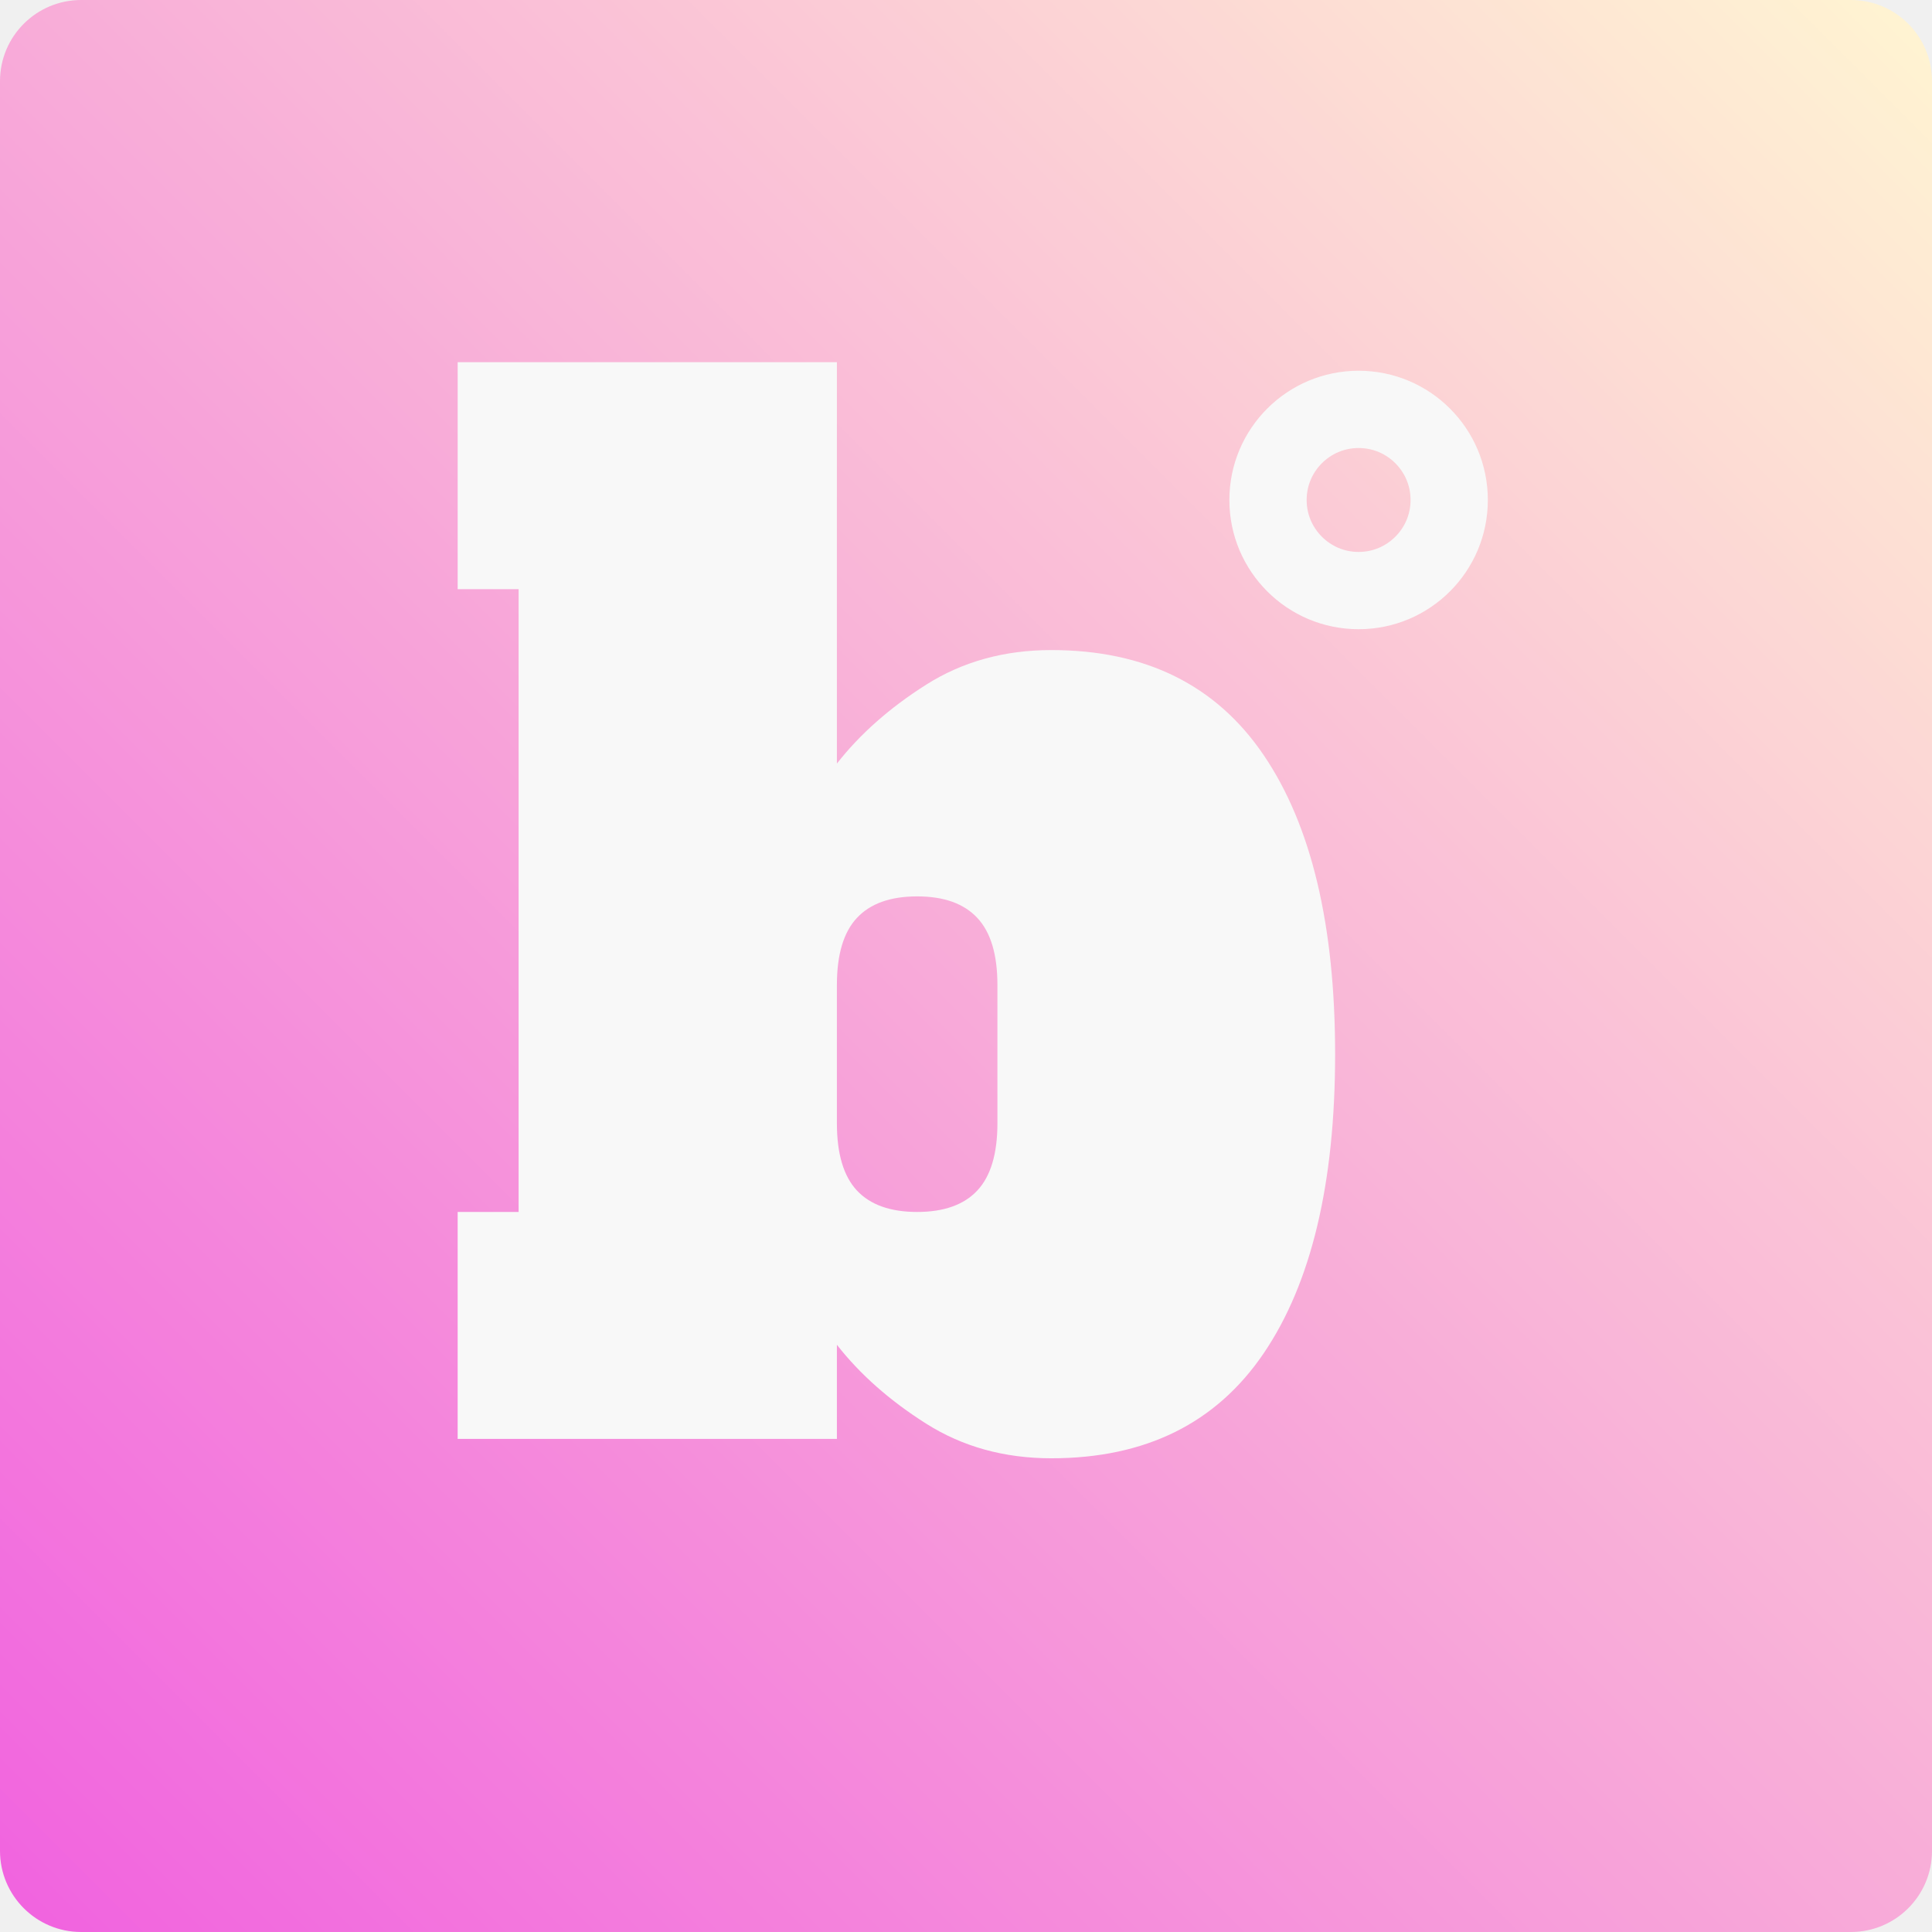
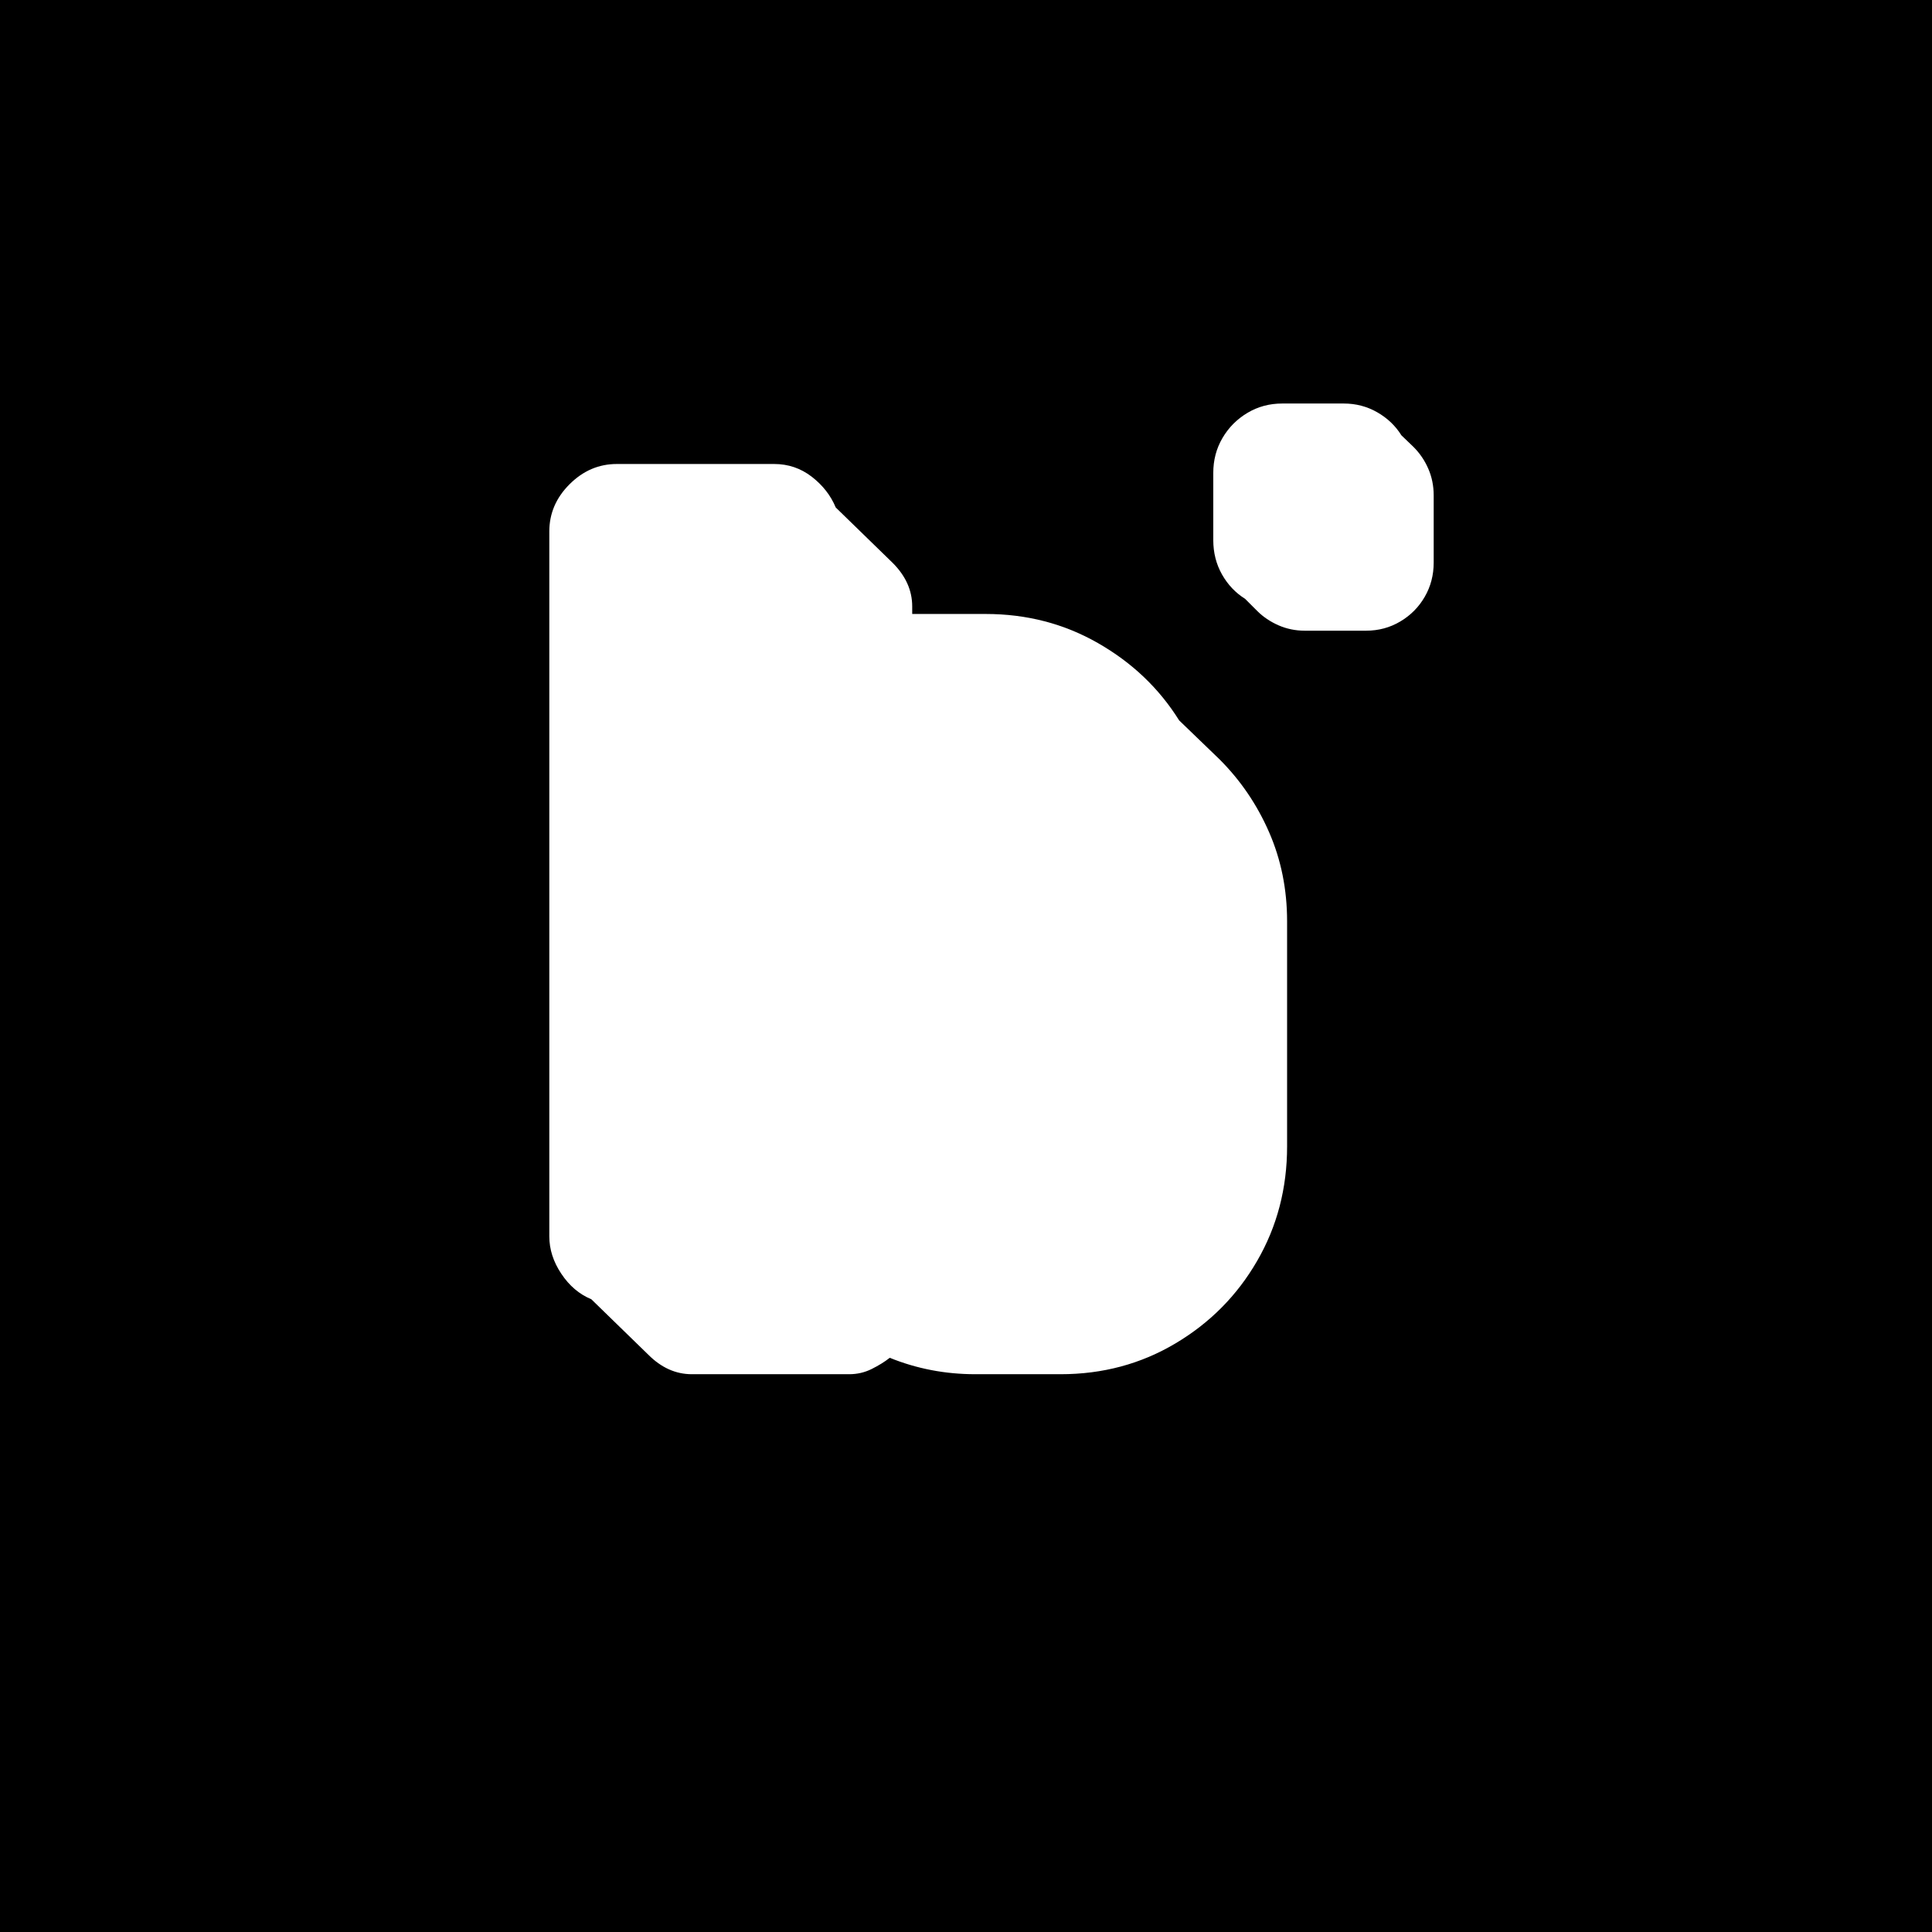
<svg xmlns="http://www.w3.org/2000/svg" width="500" zoomAndPan="magnify" viewBox="0 0 375 375" height="500" preserveAspectRatio="xMidYMid meet" version="1.0">
  <defs>
    <g />
-     <clipPath id="468fd17069">
-       <path d="M 15.75 0 L 359.25 0 C 367.949 0 375 7.051 375 15.75 L 375 359.25 C 375 367.949 367.949 375 359.25 375 L 15.75 375 C 7.051 375 0 367.949 0 359.25 L 0 15.75 C 0 7.051 7.051 0 15.75 0 Z M 15.75 0 " clip-rule="nonzero" />
+     <clipPath id="365f2ecec8">
+       <circle cx="187.5" cy="187.5" r="187.5" />
    </clipPath>
-     <clipPath id="a2573aaba5">
+     <clipPath id="97731f7c1a">
      <path d="M 0 0 L 375 0 L 375 375 L 0 375 Z M 0 0 " clip-rule="nonzero" />
    </clipPath>
-     <clipPath id="dab44f17e6">
-       <path d="M 15.75 0 L 359.25 0 C 367.949 0 375 7.051 375 15.75 L 375 359.25 C 375 367.949 367.949 375 359.25 375 L 15.75 375 C 7.051 375 0 367.949 0 359.25 L 0 15.75 C 0 7.051 7.051 0 15.75 0 Z M 15.75 0 " clip-rule="nonzero" />
+     <clipPath id="a153b881ea">
+       <circle cx="187.5" cy="187.5" r="187.5" />
    </clipPath>
-     <linearGradient x1="0" gradientTransform="matrix(1.464844, 0, 0, 1.464844, 0.0000045, -0.000000000000021316)" y1="256" x2="256" gradientUnits="userSpaceOnUse" y2="0" id="fcb0b9eca2">
-       <stop stop-opacity="1" stop-color="rgb(94.51%, 38.429%, 87.45%)" offset="0" />
-       <stop stop-opacity="1" stop-color="rgb(94.531%, 38.654%, 87.43%)" offset="0.004" />
-       <stop stop-opacity="1" stop-color="rgb(94.553%, 38.879%, 87.41%)" offset="0.008" />
-       <stop stop-opacity="1" stop-color="rgb(94.574%, 39.104%, 87.39%)" offset="0.012" />
-       <stop stop-opacity="1" stop-color="rgb(94.595%, 39.33%, 87.37%)" offset="0.016" />
-       <stop stop-opacity="1" stop-color="rgb(94.617%, 39.554%, 87.349%)" offset="0.02" />
-       <stop stop-opacity="1" stop-color="rgb(94.638%, 39.78%, 87.329%)" offset="0.023" />
-       <stop stop-opacity="1" stop-color="rgb(94.659%, 40.005%, 87.309%)" offset="0.027" />
-       <stop stop-opacity="1" stop-color="rgb(94.681%, 40.231%, 87.289%)" offset="0.031" />
-       <stop stop-opacity="1" stop-color="rgb(94.702%, 40.456%, 87.27%)" offset="0.035" />
-       <stop stop-opacity="1" stop-color="rgb(94.724%, 40.681%, 87.25%)" offset="0.039" />
-       <stop stop-opacity="1" stop-color="rgb(94.745%, 40.906%, 87.23%)" offset="0.043" />
-       <stop stop-opacity="1" stop-color="rgb(94.766%, 41.132%, 87.21%)" offset="0.047" />
-       <stop stop-opacity="1" stop-color="rgb(94.788%, 41.356%, 87.19%)" offset="0.051" />
-       <stop stop-opacity="1" stop-color="rgb(94.809%, 41.582%, 87.17%)" offset="0.055" />
-       <stop stop-opacity="1" stop-color="rgb(94.83%, 41.806%, 87.151%)" offset="0.059" />
-       <stop stop-opacity="1" stop-color="rgb(94.852%, 42.032%, 87.131%)" offset="0.062" />
-       <stop stop-opacity="1" stop-color="rgb(94.873%, 42.256%, 87.111%)" offset="0.066" />
-       <stop stop-opacity="1" stop-color="rgb(94.896%, 42.482%, 87.091%)" offset="0.07" />
-       <stop stop-opacity="1" stop-color="rgb(94.917%, 42.708%, 87.071%)" offset="0.074" />
-       <stop stop-opacity="1" stop-color="rgb(94.939%, 42.934%, 87.051%)" offset="0.078" />
-       <stop stop-opacity="1" stop-color="rgb(94.96%, 43.158%, 87.032%)" offset="0.082" />
-       <stop stop-opacity="1" stop-color="rgb(94.981%, 43.384%, 87.012%)" offset="0.086" />
-       <stop stop-opacity="1" stop-color="rgb(95.003%, 43.608%, 86.99%)" offset="0.09" />
-       <stop stop-opacity="1" stop-color="rgb(95.024%, 43.834%, 86.971%)" offset="0.094" />
-       <stop stop-opacity="1" stop-color="rgb(95.045%, 44.058%, 86.951%)" offset="0.098" />
-       <stop stop-opacity="1" stop-color="rgb(95.067%, 44.284%, 86.931%)" offset="0.102" />
-       <stop stop-opacity="1" stop-color="rgb(95.088%, 44.508%, 86.911%)" offset="0.105" />
-       <stop stop-opacity="1" stop-color="rgb(95.11%, 44.734%, 86.891%)" offset="0.109" />
-       <stop stop-opacity="1" stop-color="rgb(95.131%, 44.96%, 86.871%)" offset="0.113" />
-       <stop stop-opacity="1" stop-color="rgb(95.152%, 45.186%, 86.852%)" offset="0.117" />
-       <stop stop-opacity="1" stop-color="rgb(95.174%, 45.41%, 86.832%)" offset="0.121" />
-       <stop stop-opacity="1" stop-color="rgb(95.195%, 45.636%, 86.812%)" offset="0.125" />
-       <stop stop-opacity="1" stop-color="rgb(95.216%, 45.86%, 86.792%)" offset="0.129" />
-       <stop stop-opacity="1" stop-color="rgb(95.238%, 46.086%, 86.772%)" offset="0.133" />
-       <stop stop-opacity="1" stop-color="rgb(95.259%, 46.31%, 86.752%)" offset="0.137" />
-       <stop stop-opacity="1" stop-color="rgb(95.282%, 46.536%, 86.732%)" offset="0.141" />
-       <stop stop-opacity="1" stop-color="rgb(95.303%, 46.761%, 86.713%)" offset="0.145" />
-       <stop stop-opacity="1" stop-color="rgb(95.325%, 46.986%, 86.693%)" offset="0.148" />
-       <stop stop-opacity="1" stop-color="rgb(95.346%, 47.211%, 86.671%)" offset="0.152" />
-       <stop stop-opacity="1" stop-color="rgb(95.367%, 47.437%, 86.652%)" offset="0.156" />
-       <stop stop-opacity="1" stop-color="rgb(95.389%, 47.662%, 86.632%)" offset="0.16" />
-       <stop stop-opacity="1" stop-color="rgb(95.41%, 47.888%, 86.612%)" offset="0.164" />
-       <stop stop-opacity="1" stop-color="rgb(95.432%, 48.112%, 86.592%)" offset="0.168" />
-       <stop stop-opacity="1" stop-color="rgb(95.453%, 48.338%, 86.572%)" offset="0.172" />
-       <stop stop-opacity="1" stop-color="rgb(95.474%, 48.563%, 86.552%)" offset="0.176" />
-       <stop stop-opacity="1" stop-color="rgb(95.496%, 48.788%, 86.533%)" offset="0.18" />
-       <stop stop-opacity="1" stop-color="rgb(95.517%, 49.013%, 86.513%)" offset="0.184" />
-       <stop stop-opacity="1" stop-color="rgb(95.538%, 49.239%, 86.493%)" offset="0.188" />
-       <stop stop-opacity="1" stop-color="rgb(95.56%, 49.463%, 86.473%)" offset="0.191" />
-       <stop stop-opacity="1" stop-color="rgb(95.581%, 49.689%, 86.453%)" offset="0.195" />
-       <stop stop-opacity="1" stop-color="rgb(95.602%, 49.913%, 86.433%)" offset="0.199" />
-       <stop stop-opacity="1" stop-color="rgb(95.624%, 50.139%, 86.414%)" offset="0.203" />
-       <stop stop-opacity="1" stop-color="rgb(95.645%, 50.365%, 86.394%)" offset="0.207" />
-       <stop stop-opacity="1" stop-color="rgb(95.668%, 50.591%, 86.374%)" offset="0.211" />
-       <stop stop-opacity="1" stop-color="rgb(95.689%, 50.815%, 86.354%)" offset="0.215" />
-       <stop stop-opacity="1" stop-color="rgb(95.711%, 51.041%, 86.334%)" offset="0.219" />
-       <stop stop-opacity="1" stop-color="rgb(95.732%, 51.265%, 86.313%)" offset="0.223" />
-       <stop stop-opacity="1" stop-color="rgb(95.753%, 51.491%, 86.293%)" offset="0.227" />
-       <stop stop-opacity="1" stop-color="rgb(95.775%, 51.715%, 86.273%)" offset="0.23" />
-       <stop stop-opacity="1" stop-color="rgb(95.796%, 51.941%, 86.253%)" offset="0.234" />
-       <stop stop-opacity="1" stop-color="rgb(95.818%, 52.165%, 86.234%)" offset="0.238" />
-       <stop stop-opacity="1" stop-color="rgb(95.839%, 52.391%, 86.214%)" offset="0.242" />
-       <stop stop-opacity="1" stop-color="rgb(95.86%, 52.615%, 86.194%)" offset="0.246" />
-       <stop stop-opacity="1" stop-color="rgb(95.882%, 52.841%, 86.174%)" offset="0.25" />
-       <stop stop-opacity="1" stop-color="rgb(95.903%, 53.067%, 86.154%)" offset="0.254" />
-       <stop stop-opacity="1" stop-color="rgb(95.924%, 53.293%, 86.134%)" offset="0.258" />
-       <stop stop-opacity="1" stop-color="rgb(95.946%, 53.517%, 86.115%)" offset="0.262" />
-       <stop stop-opacity="1" stop-color="rgb(95.967%, 53.743%, 86.095%)" offset="0.266" />
-       <stop stop-opacity="1" stop-color="rgb(95.988%, 53.967%, 86.075%)" offset="0.27" />
-       <stop stop-opacity="1" stop-color="rgb(96.01%, 54.193%, 86.055%)" offset="0.273" />
-       <stop stop-opacity="1" stop-color="rgb(96.031%, 54.417%, 86.035%)" offset="0.277" />
-       <stop stop-opacity="1" stop-color="rgb(96.053%, 54.643%, 86.015%)" offset="0.281" />
-       <stop stop-opacity="1" stop-color="rgb(96.074%, 54.868%, 85.995%)" offset="0.285" />
-       <stop stop-opacity="1" stop-color="rgb(96.097%, 55.093%, 85.976%)" offset="0.289" />
-       <stop stop-opacity="1" stop-color="rgb(96.118%, 55.318%, 85.954%)" offset="0.293" />
-       <stop stop-opacity="1" stop-color="rgb(96.14%, 55.544%, 85.934%)" offset="0.297" />
-       <stop stop-opacity="1" stop-color="rgb(96.161%, 55.769%, 85.915%)" offset="0.301" />
-       <stop stop-opacity="1" stop-color="rgb(96.182%, 55.995%, 85.895%)" offset="0.305" />
-       <stop stop-opacity="1" stop-color="rgb(96.204%, 56.219%, 85.875%)" offset="0.309" />
-       <stop stop-opacity="1" stop-color="rgb(96.225%, 56.445%, 85.855%)" offset="0.312" />
-       <stop stop-opacity="1" stop-color="rgb(96.246%, 56.67%, 85.835%)" offset="0.316" />
-       <stop stop-opacity="1" stop-color="rgb(96.268%, 56.895%, 85.815%)" offset="0.32" />
-       <stop stop-opacity="1" stop-color="rgb(96.289%, 57.12%, 85.796%)" offset="0.324" />
-       <stop stop-opacity="1" stop-color="rgb(96.31%, 57.346%, 85.776%)" offset="0.328" />
-       <stop stop-opacity="1" stop-color="rgb(96.332%, 57.57%, 85.756%)" offset="0.332" />
-       <stop stop-opacity="1" stop-color="rgb(96.353%, 57.796%, 85.736%)" offset="0.336" />
-       <stop stop-opacity="1" stop-color="rgb(96.375%, 58.02%, 85.716%)" offset="0.34" />
-       <stop stop-opacity="1" stop-color="rgb(96.396%, 58.246%, 85.696%)" offset="0.344" />
-       <stop stop-opacity="1" stop-color="rgb(96.417%, 58.472%, 85.677%)" offset="0.348" />
-       <stop stop-opacity="1" stop-color="rgb(96.439%, 58.698%, 85.657%)" offset="0.352" />
-       <stop stop-opacity="1" stop-color="rgb(96.46%, 58.922%, 85.637%)" offset="0.355" />
-       <stop stop-opacity="1" stop-color="rgb(96.483%, 59.148%, 85.617%)" offset="0.359" />
-       <stop stop-opacity="1" stop-color="rgb(96.504%, 59.372%, 85.596%)" offset="0.363" />
-       <stop stop-opacity="1" stop-color="rgb(96.526%, 59.598%, 85.576%)" offset="0.367" />
-       <stop stop-opacity="1" stop-color="rgb(96.547%, 59.822%, 85.556%)" offset="0.371" />
-       <stop stop-opacity="1" stop-color="rgb(96.568%, 60.048%, 85.536%)" offset="0.375" />
-       <stop stop-opacity="1" stop-color="rgb(96.59%, 60.272%, 85.516%)" offset="0.379" />
-       <stop stop-opacity="1" stop-color="rgb(96.611%, 60.498%, 85.497%)" offset="0.383" />
-       <stop stop-opacity="1" stop-color="rgb(96.632%, 60.722%, 85.477%)" offset="0.387" />
-       <stop stop-opacity="1" stop-color="rgb(96.654%, 60.948%, 85.457%)" offset="0.391" />
-       <stop stop-opacity="1" stop-color="rgb(96.675%, 61.174%, 85.437%)" offset="0.395" />
-       <stop stop-opacity="1" stop-color="rgb(96.696%, 61.4%, 85.417%)" offset="0.398" />
-       <stop stop-opacity="1" stop-color="rgb(96.718%, 61.624%, 85.397%)" offset="0.402" />
-       <stop stop-opacity="1" stop-color="rgb(96.739%, 61.85%, 85.378%)" offset="0.406" />
-       <stop stop-opacity="1" stop-color="rgb(96.761%, 62.074%, 85.358%)" offset="0.41" />
-       <stop stop-opacity="1" stop-color="rgb(96.782%, 62.3%, 85.338%)" offset="0.414" />
-       <stop stop-opacity="1" stop-color="rgb(96.803%, 62.524%, 85.318%)" offset="0.418" />
-       <stop stop-opacity="1" stop-color="rgb(96.825%, 62.75%, 85.298%)" offset="0.422" />
-       <stop stop-opacity="1" stop-color="rgb(96.846%, 62.975%, 85.278%)" offset="0.426" />
-       <stop stop-opacity="1" stop-color="rgb(96.869%, 63.2%, 85.258%)" offset="0.43" />
-       <stop stop-opacity="1" stop-color="rgb(96.89%, 63.425%, 85.237%)" offset="0.434" />
-       <stop stop-opacity="1" stop-color="rgb(96.912%, 63.651%, 85.217%)" offset="0.438" />
-       <stop stop-opacity="1" stop-color="rgb(96.933%, 63.876%, 85.197%)" offset="0.441" />
-       <stop stop-opacity="1" stop-color="rgb(96.954%, 64.102%, 85.178%)" offset="0.445" />
-       <stop stop-opacity="1" stop-color="rgb(96.976%, 64.326%, 85.158%)" offset="0.449" />
-       <stop stop-opacity="1" stop-color="rgb(96.997%, 64.552%, 85.138%)" offset="0.453" />
-       <stop stop-opacity="1" stop-color="rgb(97.018%, 64.777%, 85.118%)" offset="0.457" />
-       <stop stop-opacity="1" stop-color="rgb(97.04%, 65.002%, 85.098%)" offset="0.461" />
-       <stop stop-opacity="1" stop-color="rgb(97.061%, 65.227%, 85.078%)" offset="0.465" />
-       <stop stop-opacity="1" stop-color="rgb(97.083%, 65.453%, 85.059%)" offset="0.469" />
-       <stop stop-opacity="1" stop-color="rgb(97.104%, 65.677%, 85.039%)" offset="0.473" />
-       <stop stop-opacity="1" stop-color="rgb(97.125%, 65.903%, 85.019%)" offset="0.477" />
-       <stop stop-opacity="1" stop-color="rgb(97.147%, 66.127%, 84.999%)" offset="0.48" />
-       <stop stop-opacity="1" stop-color="rgb(97.168%, 66.353%, 84.979%)" offset="0.484" />
-       <stop stop-opacity="1" stop-color="rgb(97.189%, 66.579%, 84.959%)" offset="0.488" />
-       <stop stop-opacity="1" stop-color="rgb(97.211%, 66.805%, 84.94%)" offset="0.492" />
-       <stop stop-opacity="1" stop-color="rgb(97.232%, 67.029%, 84.92%)" offset="0.496" />
-       <stop stop-opacity="1" stop-color="rgb(97.255%, 67.255%, 84.9%)" offset="0.5" />
-       <stop stop-opacity="1" stop-color="rgb(97.276%, 67.479%, 84.879%)" offset="0.504" />
-       <stop stop-opacity="1" stop-color="rgb(97.298%, 67.705%, 84.859%)" offset="0.508" />
-       <stop stop-opacity="1" stop-color="rgb(97.319%, 67.929%, 84.839%)" offset="0.512" />
-       <stop stop-opacity="1" stop-color="rgb(97.34%, 68.155%, 84.819%)" offset="0.516" />
-       <stop stop-opacity="1" stop-color="rgb(97.362%, 68.379%, 84.799%)" offset="0.52" />
-       <stop stop-opacity="1" stop-color="rgb(97.383%, 68.605%, 84.779%)" offset="0.523" />
-       <stop stop-opacity="1" stop-color="rgb(97.404%, 68.829%, 84.76%)" offset="0.527" />
-       <stop stop-opacity="1" stop-color="rgb(97.426%, 69.055%, 84.74%)" offset="0.531" />
-       <stop stop-opacity="1" stop-color="rgb(97.447%, 69.281%, 84.72%)" offset="0.535" />
-       <stop stop-opacity="1" stop-color="rgb(97.469%, 69.507%, 84.7%)" offset="0.539" />
-       <stop stop-opacity="1" stop-color="rgb(97.49%, 69.731%, 84.68%)" offset="0.543" />
-       <stop stop-opacity="1" stop-color="rgb(97.511%, 69.957%, 84.66%)" offset="0.547" />
-       <stop stop-opacity="1" stop-color="rgb(97.533%, 70.181%, 84.641%)" offset="0.551" />
-       <stop stop-opacity="1" stop-color="rgb(97.554%, 70.407%, 84.621%)" offset="0.555" />
-       <stop stop-opacity="1" stop-color="rgb(97.575%, 70.631%, 84.601%)" offset="0.559" />
-       <stop stop-opacity="1" stop-color="rgb(97.597%, 70.857%, 84.581%)" offset="0.562" />
-       <stop stop-opacity="1" stop-color="rgb(97.618%, 71.082%, 84.561%)" offset="0.566" />
-       <stop stop-opacity="1" stop-color="rgb(97.641%, 71.307%, 84.541%)" offset="0.57" />
-       <stop stop-opacity="1" stop-color="rgb(97.662%, 71.532%, 84.52%)" offset="0.574" />
-       <stop stop-opacity="1" stop-color="rgb(97.684%, 71.758%, 84.5%)" offset="0.578" />
-       <stop stop-opacity="1" stop-color="rgb(97.705%, 71.983%, 84.48%)" offset="0.582" />
-       <stop stop-opacity="1" stop-color="rgb(97.726%, 72.209%, 84.46%)" offset="0.586" />
-       <stop stop-opacity="1" stop-color="rgb(97.748%, 72.433%, 84.441%)" offset="0.59" />
-       <stop stop-opacity="1" stop-color="rgb(97.769%, 72.659%, 84.421%)" offset="0.594" />
-       <stop stop-opacity="1" stop-color="rgb(97.791%, 72.884%, 84.401%)" offset="0.598" />
-       <stop stop-opacity="1" stop-color="rgb(97.812%, 73.109%, 84.381%)" offset="0.602" />
-       <stop stop-opacity="1" stop-color="rgb(97.833%, 73.334%, 84.361%)" offset="0.605" />
-       <stop stop-opacity="1" stop-color="rgb(97.855%, 73.56%, 84.341%)" offset="0.609" />
-       <stop stop-opacity="1" stop-color="rgb(97.876%, 73.784%, 84.322%)" offset="0.613" />
-       <stop stop-opacity="1" stop-color="rgb(97.897%, 74.01%, 84.302%)" offset="0.617" />
-       <stop stop-opacity="1" stop-color="rgb(97.919%, 74.234%, 84.282%)" offset="0.621" />
-       <stop stop-opacity="1" stop-color="rgb(97.94%, 74.46%, 84.262%)" offset="0.625" />
-       <stop stop-opacity="1" stop-color="rgb(97.961%, 74.686%, 84.242%)" offset="0.629" />
-       <stop stop-opacity="1" stop-color="rgb(97.983%, 74.911%, 84.222%)" offset="0.633" />
-       <stop stop-opacity="1" stop-color="rgb(98.004%, 75.136%, 84.203%)" offset="0.637" />
-       <stop stop-opacity="1" stop-color="rgb(98.026%, 75.362%, 84.183%)" offset="0.641" />
-       <stop stop-opacity="1" stop-color="rgb(98.047%, 75.586%, 84.161%)" offset="0.645" />
-       <stop stop-opacity="1" stop-color="rgb(98.07%, 75.812%, 84.142%)" offset="0.648" />
-       <stop stop-opacity="1" stop-color="rgb(98.091%, 76.036%, 84.122%)" offset="0.652" />
-       <stop stop-opacity="1" stop-color="rgb(98.112%, 76.262%, 84.102%)" offset="0.656" />
-       <stop stop-opacity="1" stop-color="rgb(98.134%, 76.486%, 84.082%)" offset="0.66" />
-       <stop stop-opacity="1" stop-color="rgb(98.155%, 76.712%, 84.062%)" offset="0.664" />
-       <stop stop-opacity="1" stop-color="rgb(98.177%, 76.936%, 84.042%)" offset="0.668" />
-       <stop stop-opacity="1" stop-color="rgb(98.198%, 77.162%, 84.023%)" offset="0.672" />
-       <stop stop-opacity="1" stop-color="rgb(98.219%, 77.388%, 84.003%)" offset="0.676" />
-       <stop stop-opacity="1" stop-color="rgb(98.241%, 77.614%, 83.983%)" offset="0.68" />
-       <stop stop-opacity="1" stop-color="rgb(98.262%, 77.838%, 83.963%)" offset="0.684" />
-       <stop stop-opacity="1" stop-color="rgb(98.283%, 78.064%, 83.943%)" offset="0.688" />
-       <stop stop-opacity="1" stop-color="rgb(98.305%, 78.288%, 83.923%)" offset="0.691" />
-       <stop stop-opacity="1" stop-color="rgb(98.326%, 78.514%, 83.904%)" offset="0.695" />
-       <stop stop-opacity="1" stop-color="rgb(98.347%, 78.738%, 83.884%)" offset="0.699" />
-       <stop stop-opacity="1" stop-color="rgb(98.369%, 78.964%, 83.864%)" offset="0.703" />
-       <stop stop-opacity="1" stop-color="rgb(98.39%, 79.189%, 83.844%)" offset="0.707" />
-       <stop stop-opacity="1" stop-color="rgb(98.412%, 79.414%, 83.824%)" offset="0.711" />
-       <stop stop-opacity="1" stop-color="rgb(98.433%, 79.639%, 83.803%)" offset="0.715" />
-       <stop stop-opacity="1" stop-color="rgb(98.456%, 79.865%, 83.783%)" offset="0.719" />
-       <stop stop-opacity="1" stop-color="rgb(98.477%, 80.09%, 83.763%)" offset="0.723" />
-       <stop stop-opacity="1" stop-color="rgb(98.499%, 80.316%, 83.743%)" offset="0.727" />
-       <stop stop-opacity="1" stop-color="rgb(98.52%, 80.54%, 83.723%)" offset="0.73" />
-       <stop stop-opacity="1" stop-color="rgb(98.541%, 80.766%, 83.704%)" offset="0.734" />
-       <stop stop-opacity="1" stop-color="rgb(98.563%, 80.991%, 83.684%)" offset="0.738" />
-       <stop stop-opacity="1" stop-color="rgb(98.584%, 81.216%, 83.664%)" offset="0.742" />
-       <stop stop-opacity="1" stop-color="rgb(98.605%, 81.441%, 83.644%)" offset="0.746" />
-       <stop stop-opacity="1" stop-color="rgb(98.627%, 81.667%, 83.624%)" offset="0.75" />
-       <stop stop-opacity="1" stop-color="rgb(98.648%, 81.891%, 83.604%)" offset="0.754" />
-       <stop stop-opacity="1" stop-color="rgb(98.669%, 82.117%, 83.585%)" offset="0.758" />
-       <stop stop-opacity="1" stop-color="rgb(98.691%, 82.341%, 83.565%)" offset="0.762" />
-       <stop stop-opacity="1" stop-color="rgb(98.712%, 82.567%, 83.545%)" offset="0.766" />
-       <stop stop-opacity="1" stop-color="rgb(98.734%, 82.793%, 83.525%)" offset="0.77" />
-       <stop stop-opacity="1" stop-color="rgb(98.755%, 83.018%, 83.505%)" offset="0.773" />
-       <stop stop-opacity="1" stop-color="rgb(98.776%, 83.243%, 83.485%)" offset="0.777" />
-       <stop stop-opacity="1" stop-color="rgb(98.798%, 83.469%, 83.466%)" offset="0.781" />
-       <stop stop-opacity="1" stop-color="rgb(98.819%, 83.693%, 83.444%)" offset="0.785" />
-       <stop stop-opacity="1" stop-color="rgb(98.842%, 83.919%, 83.424%)" offset="0.789" />
-       <stop stop-opacity="1" stop-color="rgb(98.863%, 84.143%, 83.405%)" offset="0.793" />
-       <stop stop-opacity="1" stop-color="rgb(98.885%, 84.369%, 83.385%)" offset="0.797" />
-       <stop stop-opacity="1" stop-color="rgb(98.906%, 84.593%, 83.365%)" offset="0.801" />
-       <stop stop-opacity="1" stop-color="rgb(98.927%, 84.819%, 83.345%)" offset="0.805" />
-       <stop stop-opacity="1" stop-color="rgb(98.949%, 85.043%, 83.325%)" offset="0.809" />
-       <stop stop-opacity="1" stop-color="rgb(98.97%, 85.269%, 83.305%)" offset="0.812" />
-       <stop stop-opacity="1" stop-color="rgb(98.991%, 85.495%, 83.286%)" offset="0.816" />
-       <stop stop-opacity="1" stop-color="rgb(99.013%, 85.721%, 83.266%)" offset="0.82" />
-       <stop stop-opacity="1" stop-color="rgb(99.034%, 85.945%, 83.246%)" offset="0.824" />
-       <stop stop-opacity="1" stop-color="rgb(99.055%, 86.171%, 83.226%)" offset="0.828" />
-       <stop stop-opacity="1" stop-color="rgb(99.077%, 86.395%, 83.206%)" offset="0.832" />
-       <stop stop-opacity="1" stop-color="rgb(99.098%, 86.621%, 83.186%)" offset="0.836" />
-       <stop stop-opacity="1" stop-color="rgb(99.12%, 86.845%, 83.167%)" offset="0.84" />
-       <stop stop-opacity="1" stop-color="rgb(99.141%, 87.071%, 83.147%)" offset="0.844" />
-       <stop stop-opacity="1" stop-color="rgb(99.162%, 87.296%, 83.127%)" offset="0.848" />
-       <stop stop-opacity="1" stop-color="rgb(99.184%, 87.521%, 83.107%)" offset="0.852" />
-       <stop stop-opacity="1" stop-color="rgb(99.205%, 87.746%, 83.086%)" offset="0.855" />
-       <stop stop-opacity="1" stop-color="rgb(99.228%, 87.971%, 83.066%)" offset="0.859" />
-       <stop stop-opacity="1" stop-color="rgb(99.249%, 88.197%, 83.046%)" offset="0.863" />
-       <stop stop-opacity="1" stop-color="rgb(99.271%, 88.423%, 83.026%)" offset="0.867" />
-       <stop stop-opacity="1" stop-color="rgb(99.292%, 88.647%, 83.006%)" offset="0.871" />
-       <stop stop-opacity="1" stop-color="rgb(99.313%, 88.873%, 82.986%)" offset="0.875" />
-       <stop stop-opacity="1" stop-color="rgb(99.335%, 89.098%, 82.967%)" offset="0.879" />
-       <stop stop-opacity="1" stop-color="rgb(99.356%, 89.323%, 82.947%)" offset="0.883" />
-       <stop stop-opacity="1" stop-color="rgb(99.377%, 89.548%, 82.927%)" offset="0.887" />
-       <stop stop-opacity="1" stop-color="rgb(99.399%, 89.774%, 82.907%)" offset="0.891" />
-       <stop stop-opacity="1" stop-color="rgb(99.42%, 89.998%, 82.887%)" offset="0.895" />
-       <stop stop-opacity="1" stop-color="rgb(99.442%, 90.224%, 82.867%)" offset="0.898" />
-       <stop stop-opacity="1" stop-color="rgb(99.463%, 90.448%, 82.848%)" offset="0.902" />
-       <stop stop-opacity="1" stop-color="rgb(99.484%, 90.674%, 82.828%)" offset="0.906" />
-       <stop stop-opacity="1" stop-color="rgb(99.506%, 90.9%, 82.808%)" offset="0.91" />
-       <stop stop-opacity="1" stop-color="rgb(99.527%, 91.125%, 82.788%)" offset="0.914" />
-       <stop stop-opacity="1" stop-color="rgb(99.548%, 91.35%, 82.768%)" offset="0.918" />
-       <stop stop-opacity="1" stop-color="rgb(99.57%, 91.576%, 82.748%)" offset="0.922" />
-       <stop stop-opacity="1" stop-color="rgb(99.591%, 91.8%, 82.727%)" offset="0.926" />
-       <stop stop-opacity="1" stop-color="rgb(99.614%, 92.026%, 82.707%)" offset="0.93" />
-       <stop stop-opacity="1" stop-color="rgb(99.635%, 92.25%, 82.687%)" offset="0.934" />
-       <stop stop-opacity="1" stop-color="rgb(99.657%, 92.476%, 82.668%)" offset="0.938" />
-       <stop stop-opacity="1" stop-color="rgb(99.678%, 92.7%, 82.648%)" offset="0.941" />
-       <stop stop-opacity="1" stop-color="rgb(99.699%, 92.926%, 82.628%)" offset="0.945" />
-       <stop stop-opacity="1" stop-color="rgb(99.721%, 93.15%, 82.608%)" offset="0.949" />
-       <stop stop-opacity="1" stop-color="rgb(99.742%, 93.376%, 82.588%)" offset="0.953" />
-       <stop stop-opacity="1" stop-color="rgb(99.763%, 93.602%, 82.568%)" offset="0.957" />
-       <stop stop-opacity="1" stop-color="rgb(99.785%, 93.828%, 82.549%)" offset="0.961" />
-       <stop stop-opacity="1" stop-color="rgb(99.806%, 94.052%, 82.529%)" offset="0.965" />
-       <stop stop-opacity="1" stop-color="rgb(99.828%, 94.278%, 82.509%)" offset="0.969" />
-       <stop stop-opacity="1" stop-color="rgb(99.849%, 94.502%, 82.489%)" offset="0.973" />
-       <stop stop-opacity="1" stop-color="rgb(99.87%, 94.728%, 82.469%)" offset="0.977" />
-       <stop stop-opacity="1" stop-color="rgb(99.892%, 94.952%, 82.449%)" offset="0.98" />
-       <stop stop-opacity="1" stop-color="rgb(99.913%, 95.178%, 82.43%)" offset="0.984" />
-       <stop stop-opacity="1" stop-color="rgb(99.934%, 95.403%, 82.41%)" offset="0.988" />
-       <stop stop-opacity="1" stop-color="rgb(99.956%, 95.628%, 82.39%)" offset="0.992" />
-       <stop stop-opacity="1" stop-color="rgb(99.977%, 95.853%, 82.368%)" offset="0.996" />
-       <stop stop-opacity="1" stop-color="rgb(100%, 96.078%, 82.349%)" offset="1" />
-     </linearGradient>
-     <clipPath id="437637e89a">
+     <clipPath id="8e906eccd9">
      <rect x="0" width="375" y="0" height="375" />
    </clipPath>
-     <clipPath id="66ba9fd66f">
-       <rect x="0" width="182" y="0" height="368" />
+     <clipPath id="d1a4d9db91">
+       <path d="M 0.84 0.52 L 151 0.52 L 151 291.641 L 0.84 291.641 Z M 0.84 0.52 " clip-rule="nonzero" />
    </clipPath>
-     <clipPath id="7d994da259">
-       <path d="M 238.621 71.961 L 288.789 71.961 L 288.789 122.129 L 238.621 122.129 Z M 238.621 71.961 " clip-rule="nonzero" />
+     <clipPath id="260a8fb345">
+       <rect x="0" width="151" y="0" height="292" />
    </clipPath>
-     <clipPath id="d2d48580ac">
-       <path d="M 263.703 71.961 C 249.852 71.961 238.621 83.191 238.621 97.047 C 238.621 110.898 249.852 122.129 263.703 122.129 C 277.559 122.129 288.789 110.898 288.789 97.047 C 288.789 83.191 277.559 71.961 263.703 71.961 Z M 263.703 71.961 " clip-rule="nonzero" />
+     <clipPath id="5778ba12c8">
+       <path d="M 129 13 L 175.078 13 L 175.078 102 L 129 102 Z M 129 13 " clip-rule="nonzero" />
+     </clipPath>
+     <clipPath id="503fdedbe5">
+       <rect x="0" width="47" y="0" height="89" />
+     </clipPath>
+     <clipPath id="e5e01644bc">
+       <rect x="0" width="176" y="0" height="292" />
    </clipPath>
  </defs>
-   <g clip-path="url(#468fd17069)">
+   <rect x="-37.5" width="450" fill="#ffffff" y="-37.5" height="450" fill-opacity="1" />
+   <rect x="-37.5" width="450" fill="#ffffff" y="-37.5" height="450" fill-opacity="1" />
+   <g>
    <g transform="matrix(1, 0, 0, 1, 0, 0)">
-       <g clip-path="url(#437637e89a)">
-         <g clip-path="url(#a2573aaba5)">
-           <g clip-path="url(#dab44f17e6)">
-             <rect x="-82.5" fill="url(#fcb0b9eca2)" width="540" height="540" y="-82.5" />
+       <g>
+         <g>
+           <g>
+             <rect x="-82.5" width="540" fill="#000000" height="540" y="-82.5" fill-opacity="1" />
          </g>
        </g>
      </g>
    </g>
  </g>
-   <g transform="matrix(1, 0, 0, 1, 82, 3)">
-     <g clip-path="url(#66ba9fd66f)">
-       <g fill="#f8f8f8" fill-opacity="1">
-         <g transform="translate(2.004671, 276.286)">
-           <g>
-             <path d="M 120.062 3.766 C 110.938 3.766 102.836 1.523 95.766 -2.953 C 88.691 -7.43 82.914 -12.535 78.438 -18.266 L 78.438 0 L 4.828 0 L 4.828 -44.047 L 16.656 -44.047 L 16.656 -164.922 L 4.828 -164.922 L 4.828 -208.984 L 78.438 -208.984 L 78.438 -131.078 C 82.914 -136.805 88.691 -141.91 95.766 -146.391 C 102.836 -150.867 110.938 -153.109 120.062 -153.109 C 138.332 -153.109 152.078 -146.301 161.297 -132.688 C 170.523 -119.082 175.141 -99.742 175.141 -74.672 C 175.141 -49.598 170.523 -30.254 161.297 -16.641 C 152.078 -3.035 138.332 3.766 120.062 3.766 Z M 94.016 -44.047 C 99.203 -44.047 103.094 -45.43 105.688 -48.203 C 108.289 -50.984 109.594 -55.332 109.594 -61.25 L 109.594 -88.109 C 109.594 -94.016 108.289 -98.352 105.688 -101.125 C 103.094 -103.906 99.203 -105.297 94.016 -105.297 C 88.816 -105.297 84.922 -103.906 82.328 -101.125 C 79.734 -98.352 78.438 -94.016 78.438 -88.109 L 78.438 -61.25 C 78.438 -55.332 79.734 -50.984 82.328 -48.203 C 84.922 -45.43 88.816 -44.047 94.016 -44.047 Z M 94.016 -44.047 " />
+   <g transform="matrix(1, 0, 0, 1, 105, 41)">
+     <g clip-path="url(#e5e01644bc)">
+       <g clip-path="url(#d1a4d9db91)">
+         <g>
+           <g clip-path="url(#260a8fb345)">
+             <g fill="#ffffff" fill-opacity="1">
+               <g transform="translate(1.621394, 203.3278)">
+                 <g>
+                   <path d="M 8.156 7.859 C 5.82 6.891 3.879 5.238 2.328 2.906 C 0.773 0.582 0 -1.836 0 -4.359 L 0 -141.172 C 0 -144.66 1.305 -147.711 3.922 -150.328 C 6.547 -152.953 9.602 -154.266 13.094 -154.266 L 43.656 -154.266 C 46.375 -154.266 48.801 -153.441 50.938 -151.797 C 53.07 -150.148 54.625 -148.16 55.594 -145.828 L 66.656 -135.062 C 69.176 -132.539 70.438 -129.727 70.438 -126.625 L 70.438 -125.156 L 84.703 -125.156 C 92.66 -125.156 99.938 -123.266 106.531 -119.484 C 113.133 -115.703 118.375 -110.707 122.25 -104.5 L 130.109 -96.922 C 134.18 -92.848 137.379 -88.145 139.703 -82.812 C 142.035 -77.477 143.203 -71.707 143.203 -65.5 L 143.203 -21.828 C 143.203 -13.68 141.258 -6.258 137.375 0.438 C 133.5 7.133 128.211 12.469 121.516 16.438 C 114.828 20.414 107.406 22.406 99.25 22.406 L 82.672 22.406 C 76.848 22.406 71.316 21.344 66.078 19.219 C 65.109 19.988 63.941 20.711 62.578 21.391 C 61.223 22.066 59.77 22.406 58.219 22.406 L 27.656 22.406 C 24.551 22.406 21.738 21.145 19.219 18.625 Z M 8.156 7.859 " />
+                 </g>
+               </g>
+             </g>
+           </g>
+         </g>
+       </g>
+       <g clip-path="url(#5778ba12c8)">
+         <g transform="matrix(1, 0, 0, 1, 129, 13)">
+           <g clip-path="url(#503fdedbe5)">
+             <g fill="#ffffff" fill-opacity="1">
+               <g transform="translate(1.93384, 61.71317)">
+                 <g>
+                   <path d="M 8.094 2.875 L 5.734 0.516 C 3.879 -0.641 2.383 -2.219 1.25 -4.219 C 0.125 -6.219 -0.438 -8.438 -0.438 -10.875 L -0.438 -23.906 C -0.438 -26.406 0.156 -28.664 1.344 -30.688 C 2.531 -32.719 4.141 -34.344 6.172 -35.562 C 8.203 -36.781 10.461 -37.391 12.953 -37.391 L 24.875 -37.391 C 27.25 -37.391 29.422 -36.82 31.391 -35.688 C 33.359 -34.562 34.922 -33.07 36.078 -31.219 L 38.438 -28.953 C 39.656 -27.734 40.609 -26.328 41.297 -24.734 C 41.992 -23.141 42.344 -21.414 42.344 -19.562 L 42.344 -6.516 C 42.344 -4.086 41.766 -1.875 40.609 0.125 C 39.453 2.125 37.875 3.719 35.875 4.906 C 33.875 6.102 31.656 6.703 29.219 6.703 L 17.297 6.703 C 15.504 6.703 13.812 6.352 12.219 5.656 C 10.625 4.957 9.25 4.031 8.094 2.875 Z M 8.094 2.875 " />
+                 </g>
+               </g>
+             </g>
          </g>
        </g>
      </g>
    </g>
  </g>
-   <g clip-path="url(#7d994da259)">
-     <g clip-path="url(#d2d48580ac)">
-       <path stroke-linecap="butt" transform="matrix(0.75, 0, 0, 0.75, 238.6204, 71.96229)" fill="none" stroke-linejoin="miter" d="M 33.444 -0.002 C 14.975 -0.002 0.001 14.972 0.001 33.446 C 0.001 51.915 14.975 66.889 33.444 66.889 C 51.918 66.889 66.892 51.915 66.892 33.446 C 66.892 14.972 51.918 -0.002 33.444 -0.002 Z M 33.444 -0.002 " stroke="#f8f8f8" stroke-width="40" stroke-opacity="1" stroke-miterlimit="4" />
-     </g>
-   </g>
</svg>
